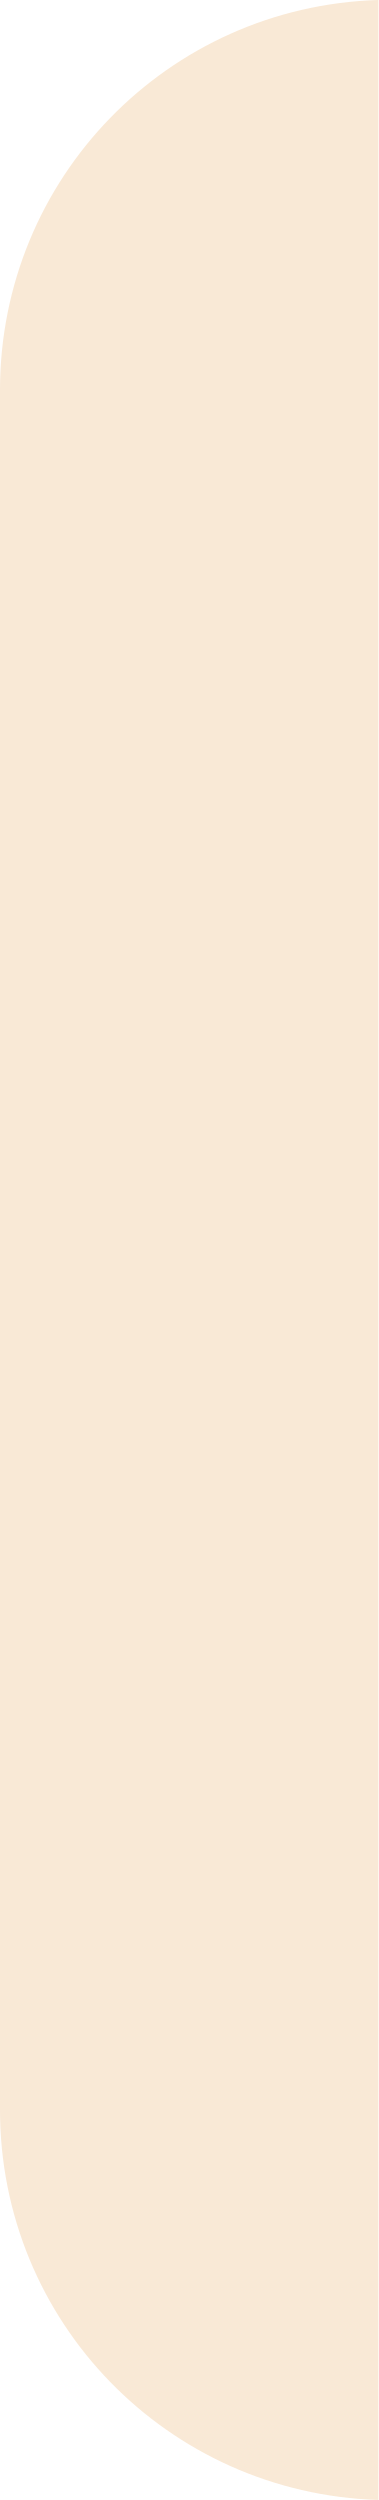
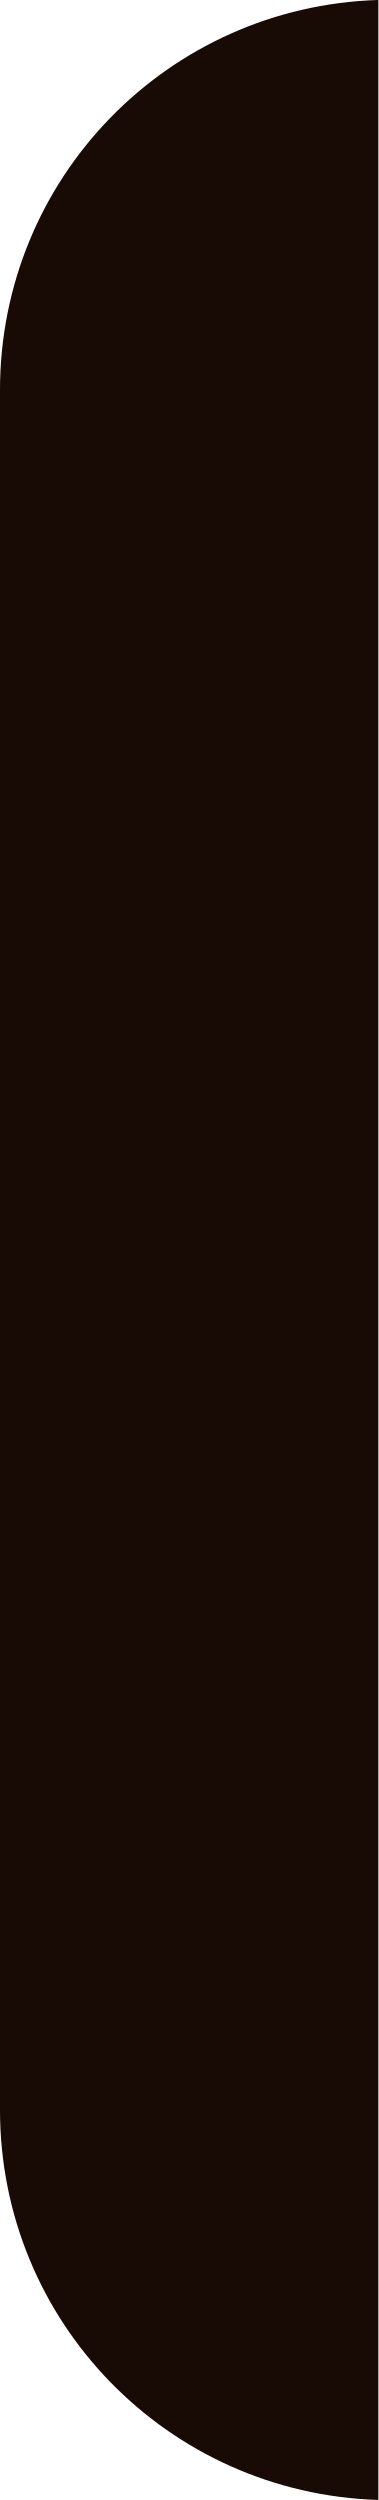
<svg xmlns="http://www.w3.org/2000/svg" width="4.842mm" height="31.992mm" viewBox="0 0 4.842 31.992" version="1.1" id="svg5">
  <defs id="defs2" />
  <g id="layer1" transform="translate(-72.61414,-42.44438)">
-     <path id="rect111" style="fill:#f9e9d6;fill-opacity:1;stroke:none;stroke-width:0.265;stroke-opacity:1" d="m 77.456,42.444 c -2.696,0.083 -4.842,2.279 -4.842,4.996 v 22 c 0,2.717 2.146,4.912 4.842,4.996 z" />
+     <path id="rect111" style="fill:#180a04;fill-opacity:1;stroke:none;stroke-width:0.265;stroke-opacity:1" d="m 77.456,42.444 c -2.696,0.083 -4.842,2.279 -4.842,4.996 v 22 c 0,2.717 2.146,4.912 4.842,4.996 z" />
  </g>
</svg>
